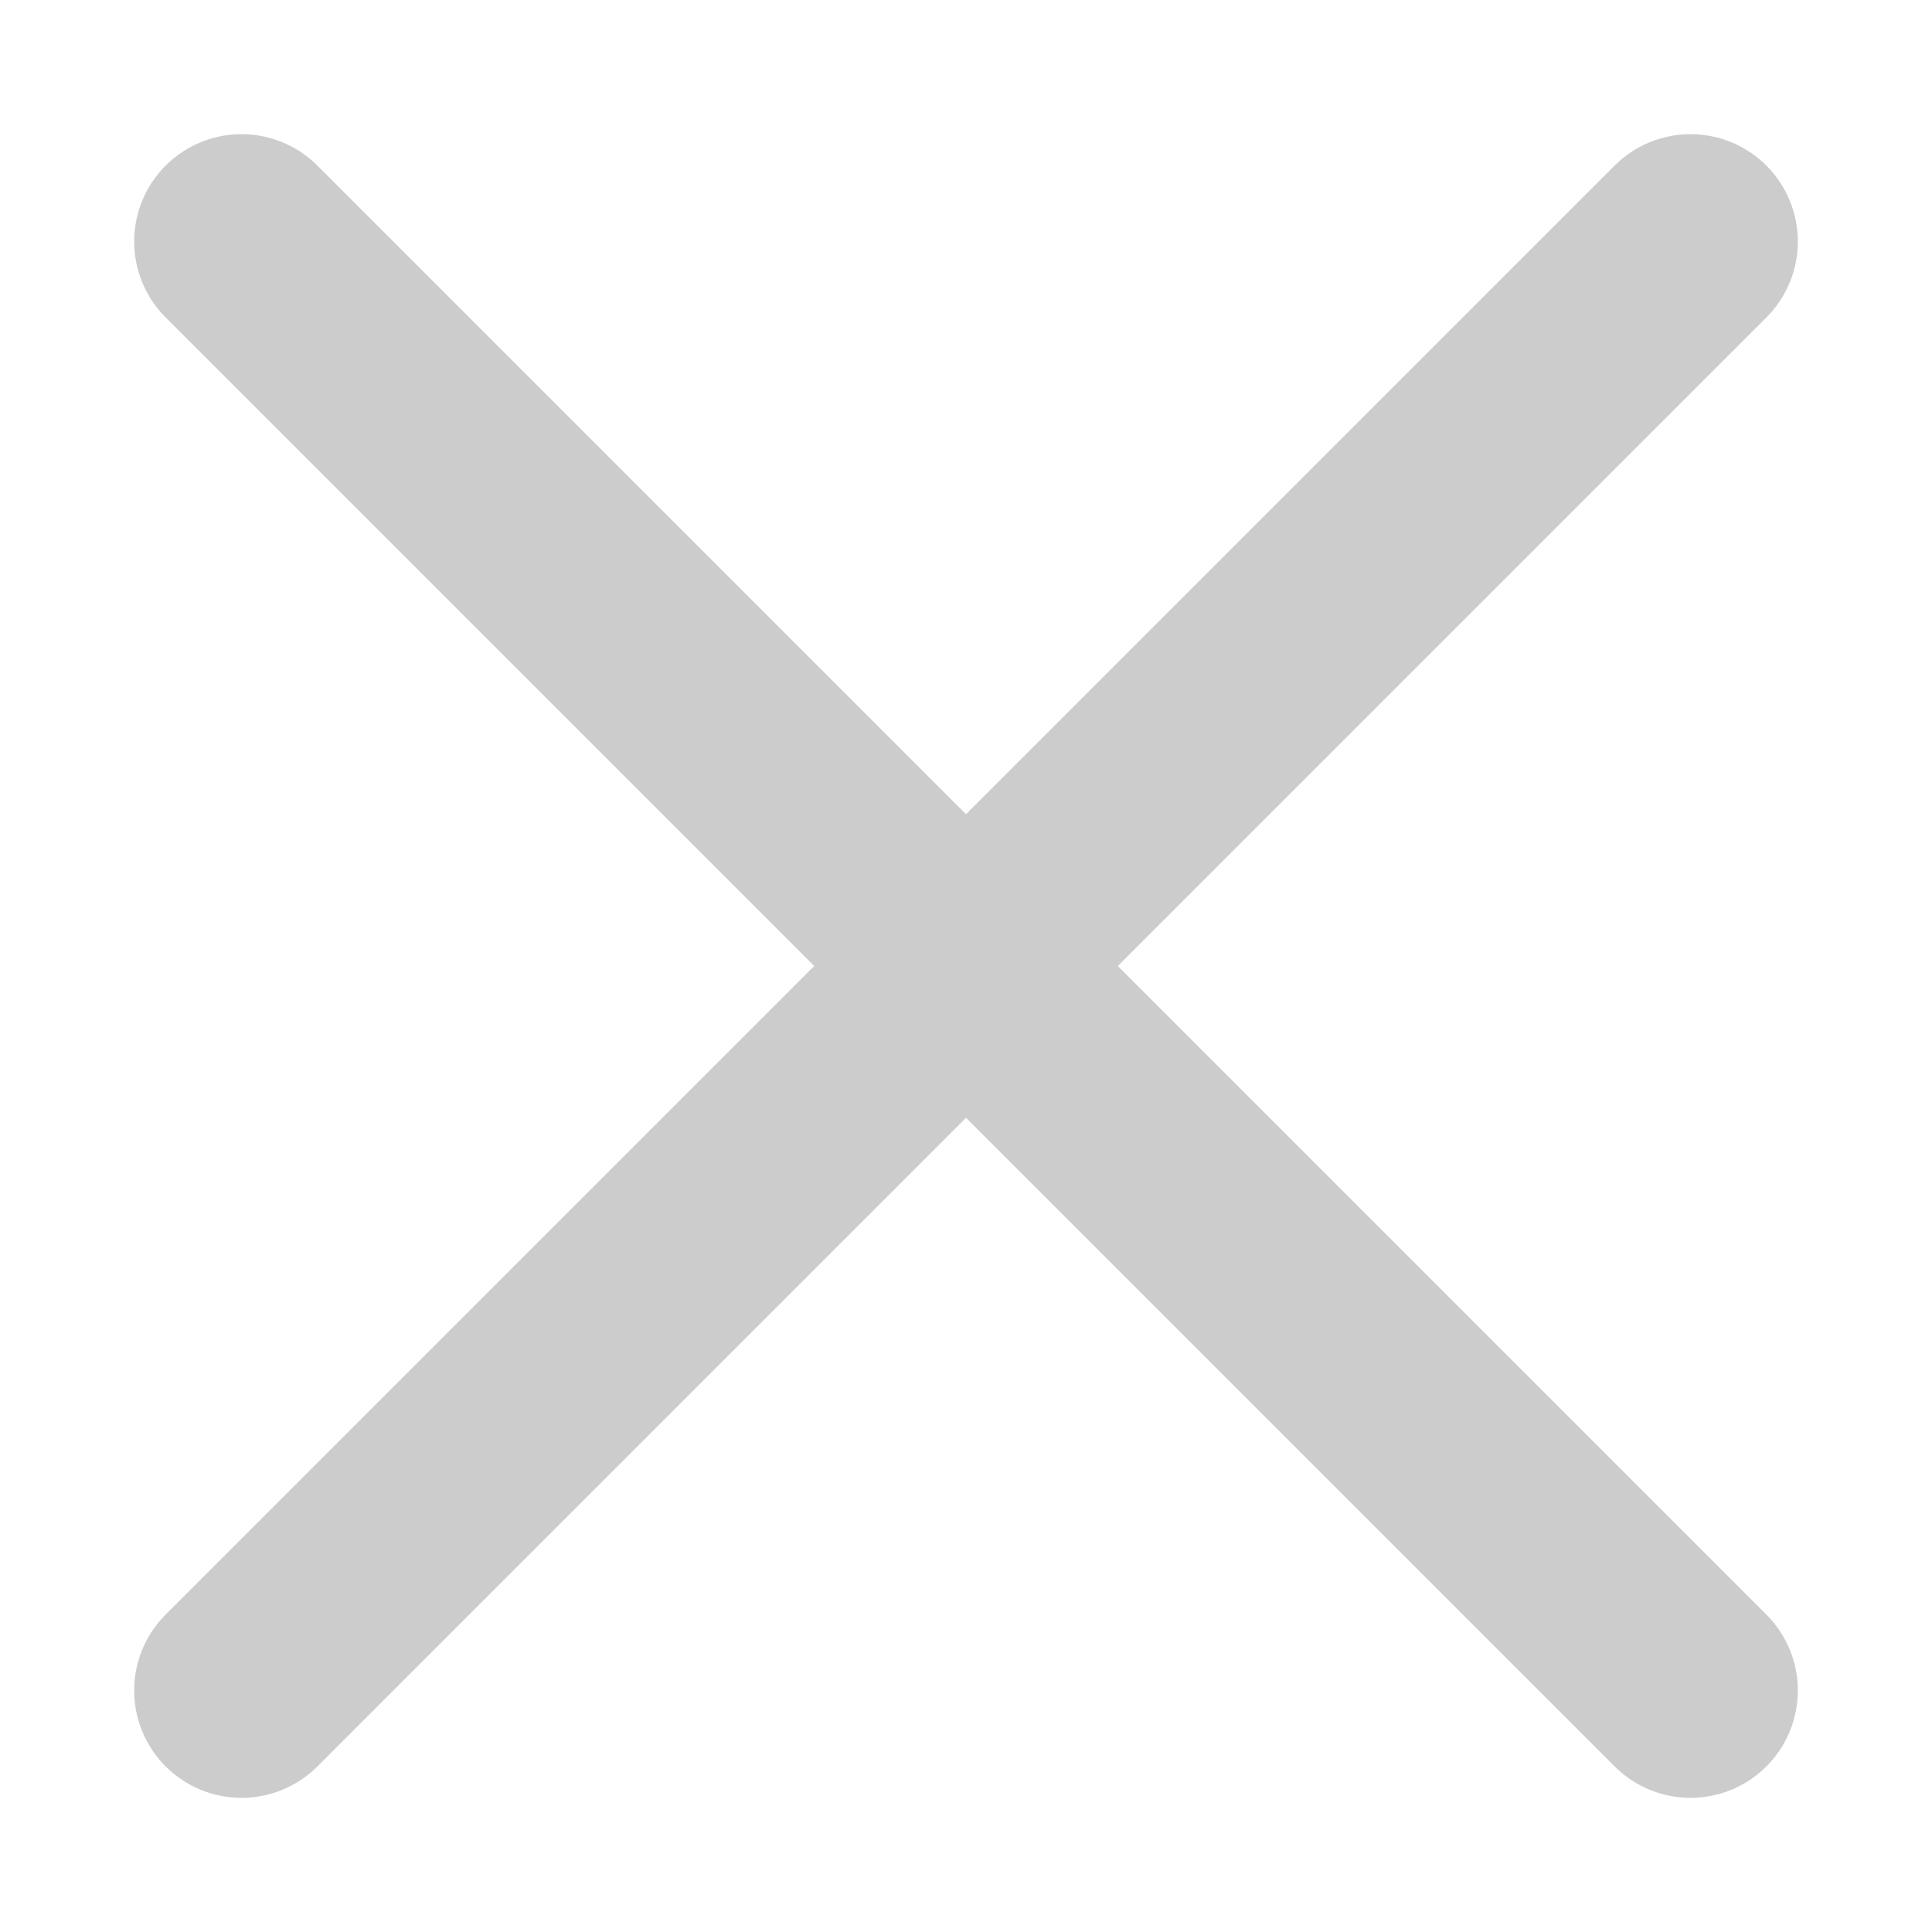
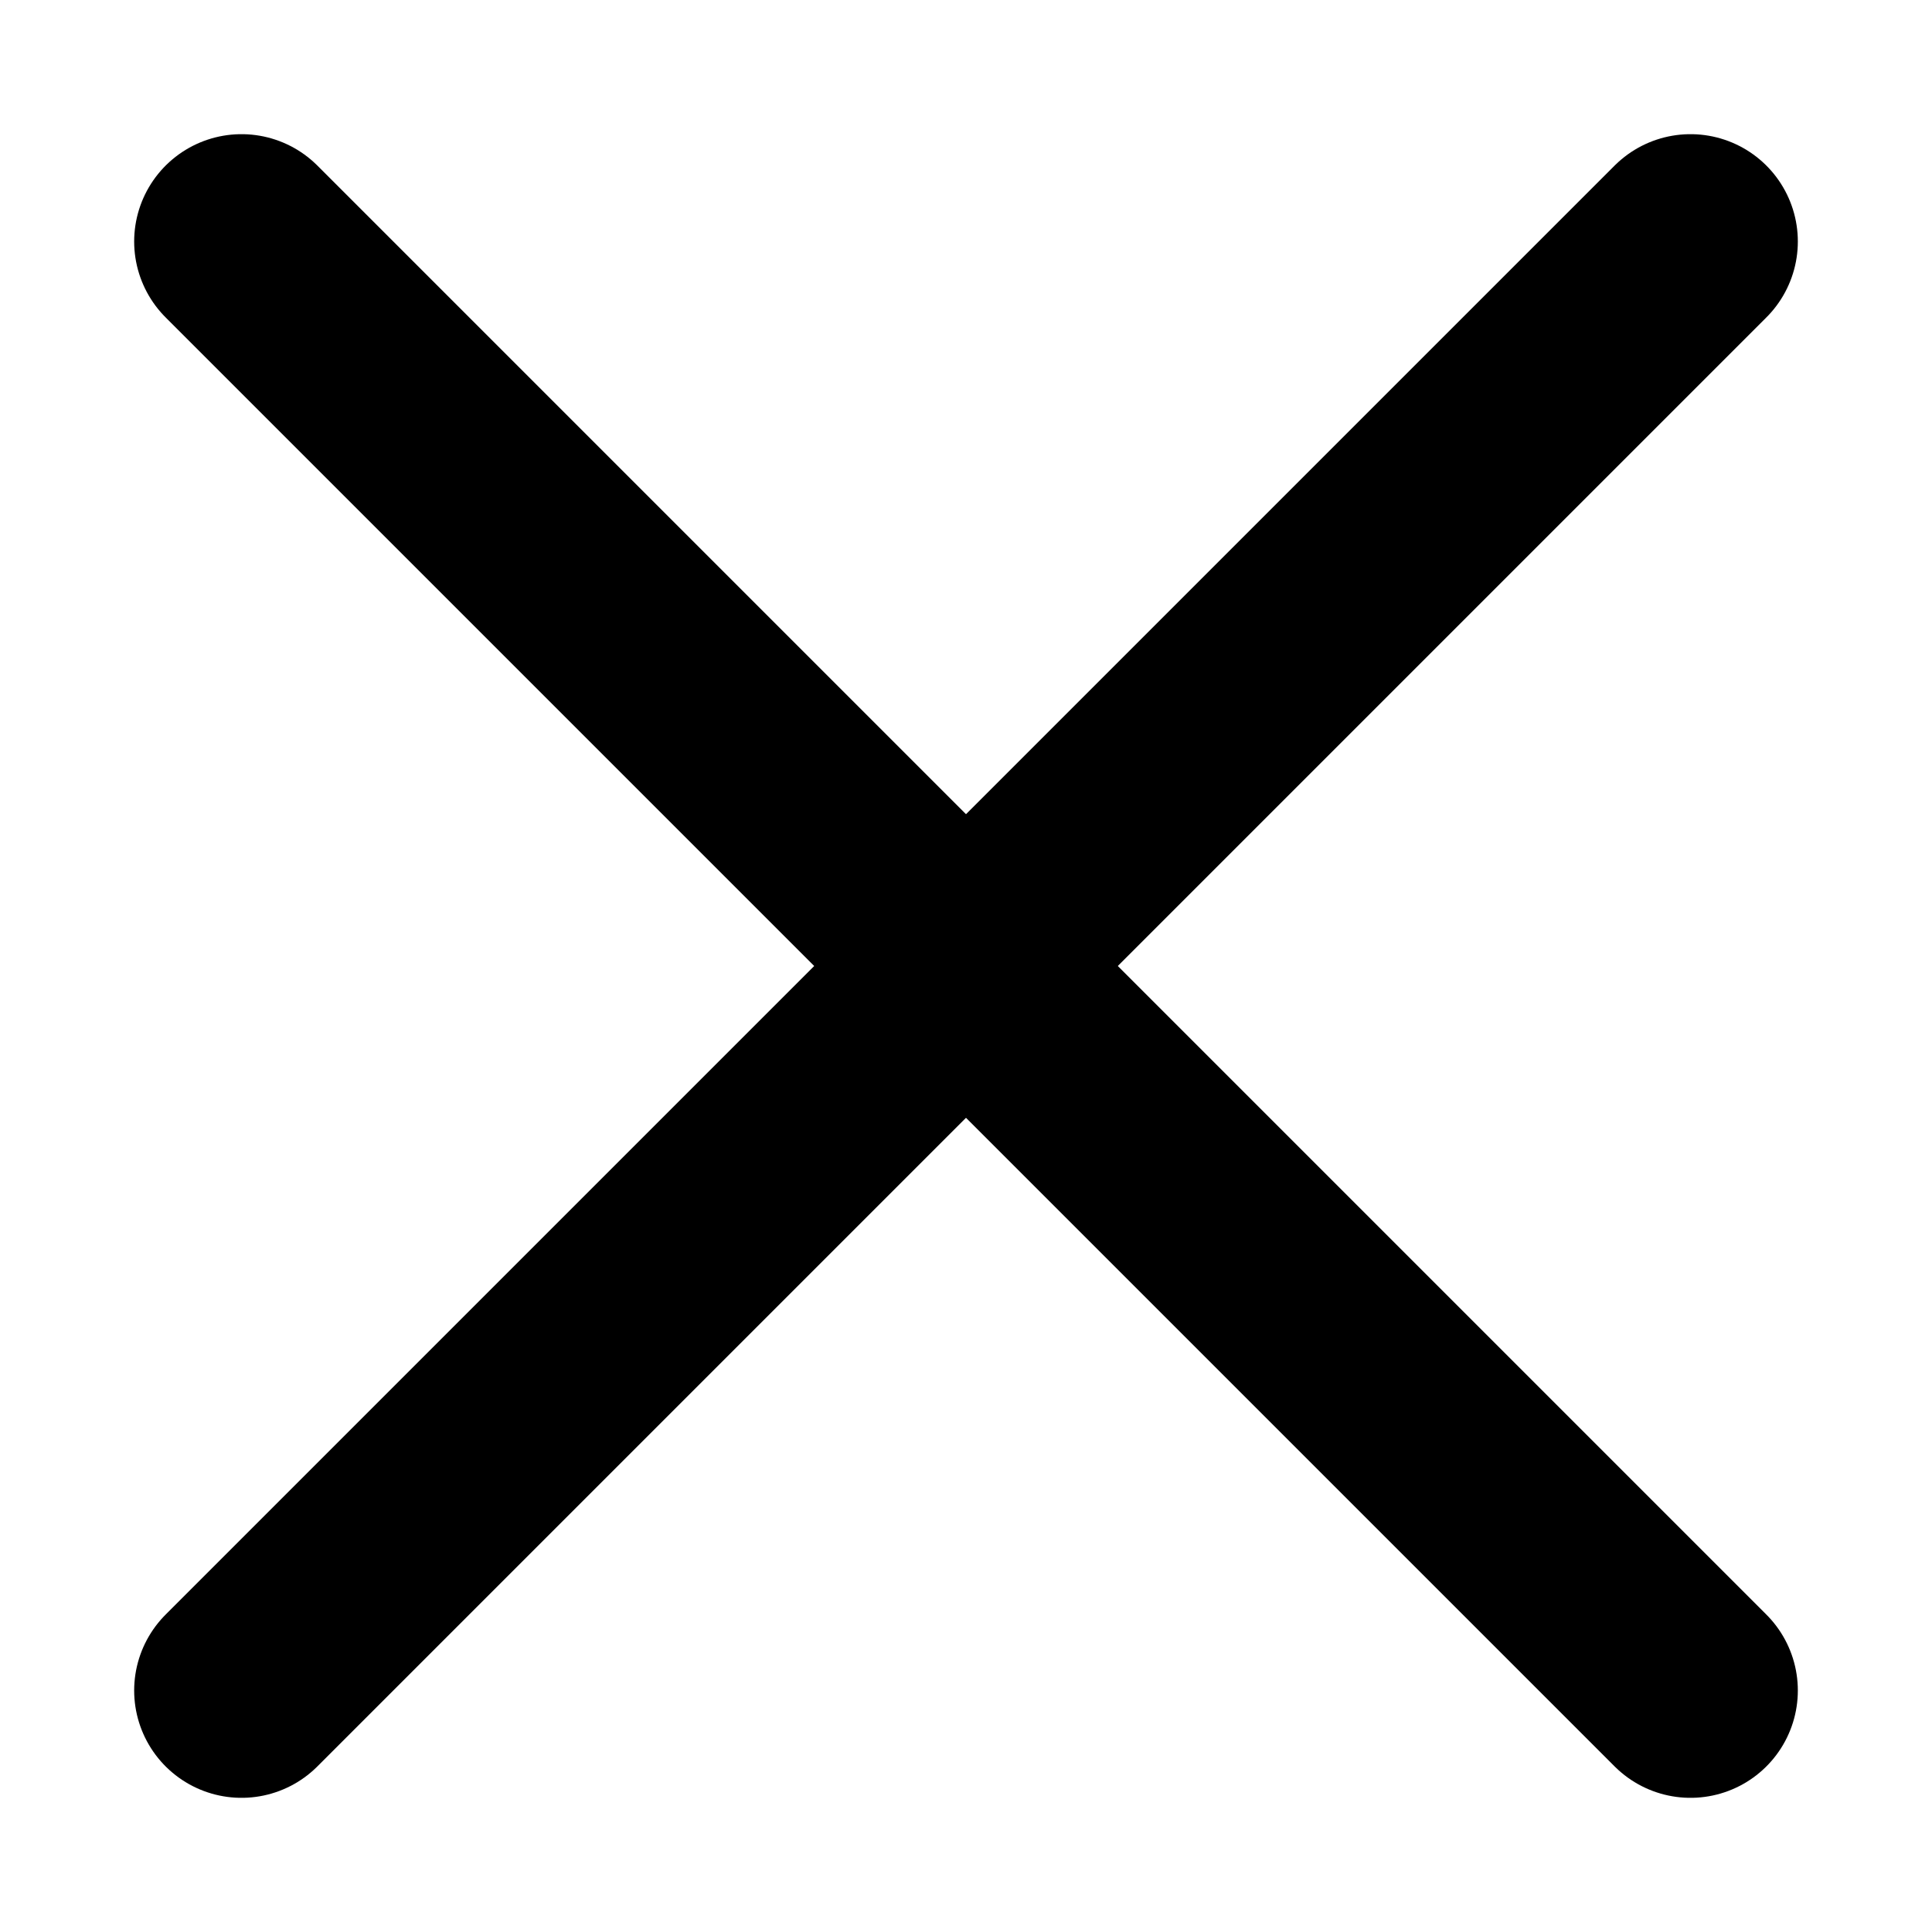
<svg xmlns="http://www.w3.org/2000/svg" viewBox="0 0 9 9" fill="none">
-   <path d="M7.875 1.125L1.125 7.875" stroke="#cccccc" stroke-linecap="round" stroke-linejoin="round" />
-   <path d="M1.125 1.125L7.875 7.875" stroke="#cccccc" stroke-linecap="round" stroke-linejoin="round" />
+   <path d="M7.875 1.125L1.125 7.875" stroke="#000000" stroke-linecap="round" stroke-linejoin="round" />
+   <path d="M1.125 1.125L7.875 7.875" stroke="#000000" stroke-linecap="round" stroke-linejoin="round" />
</svg>
